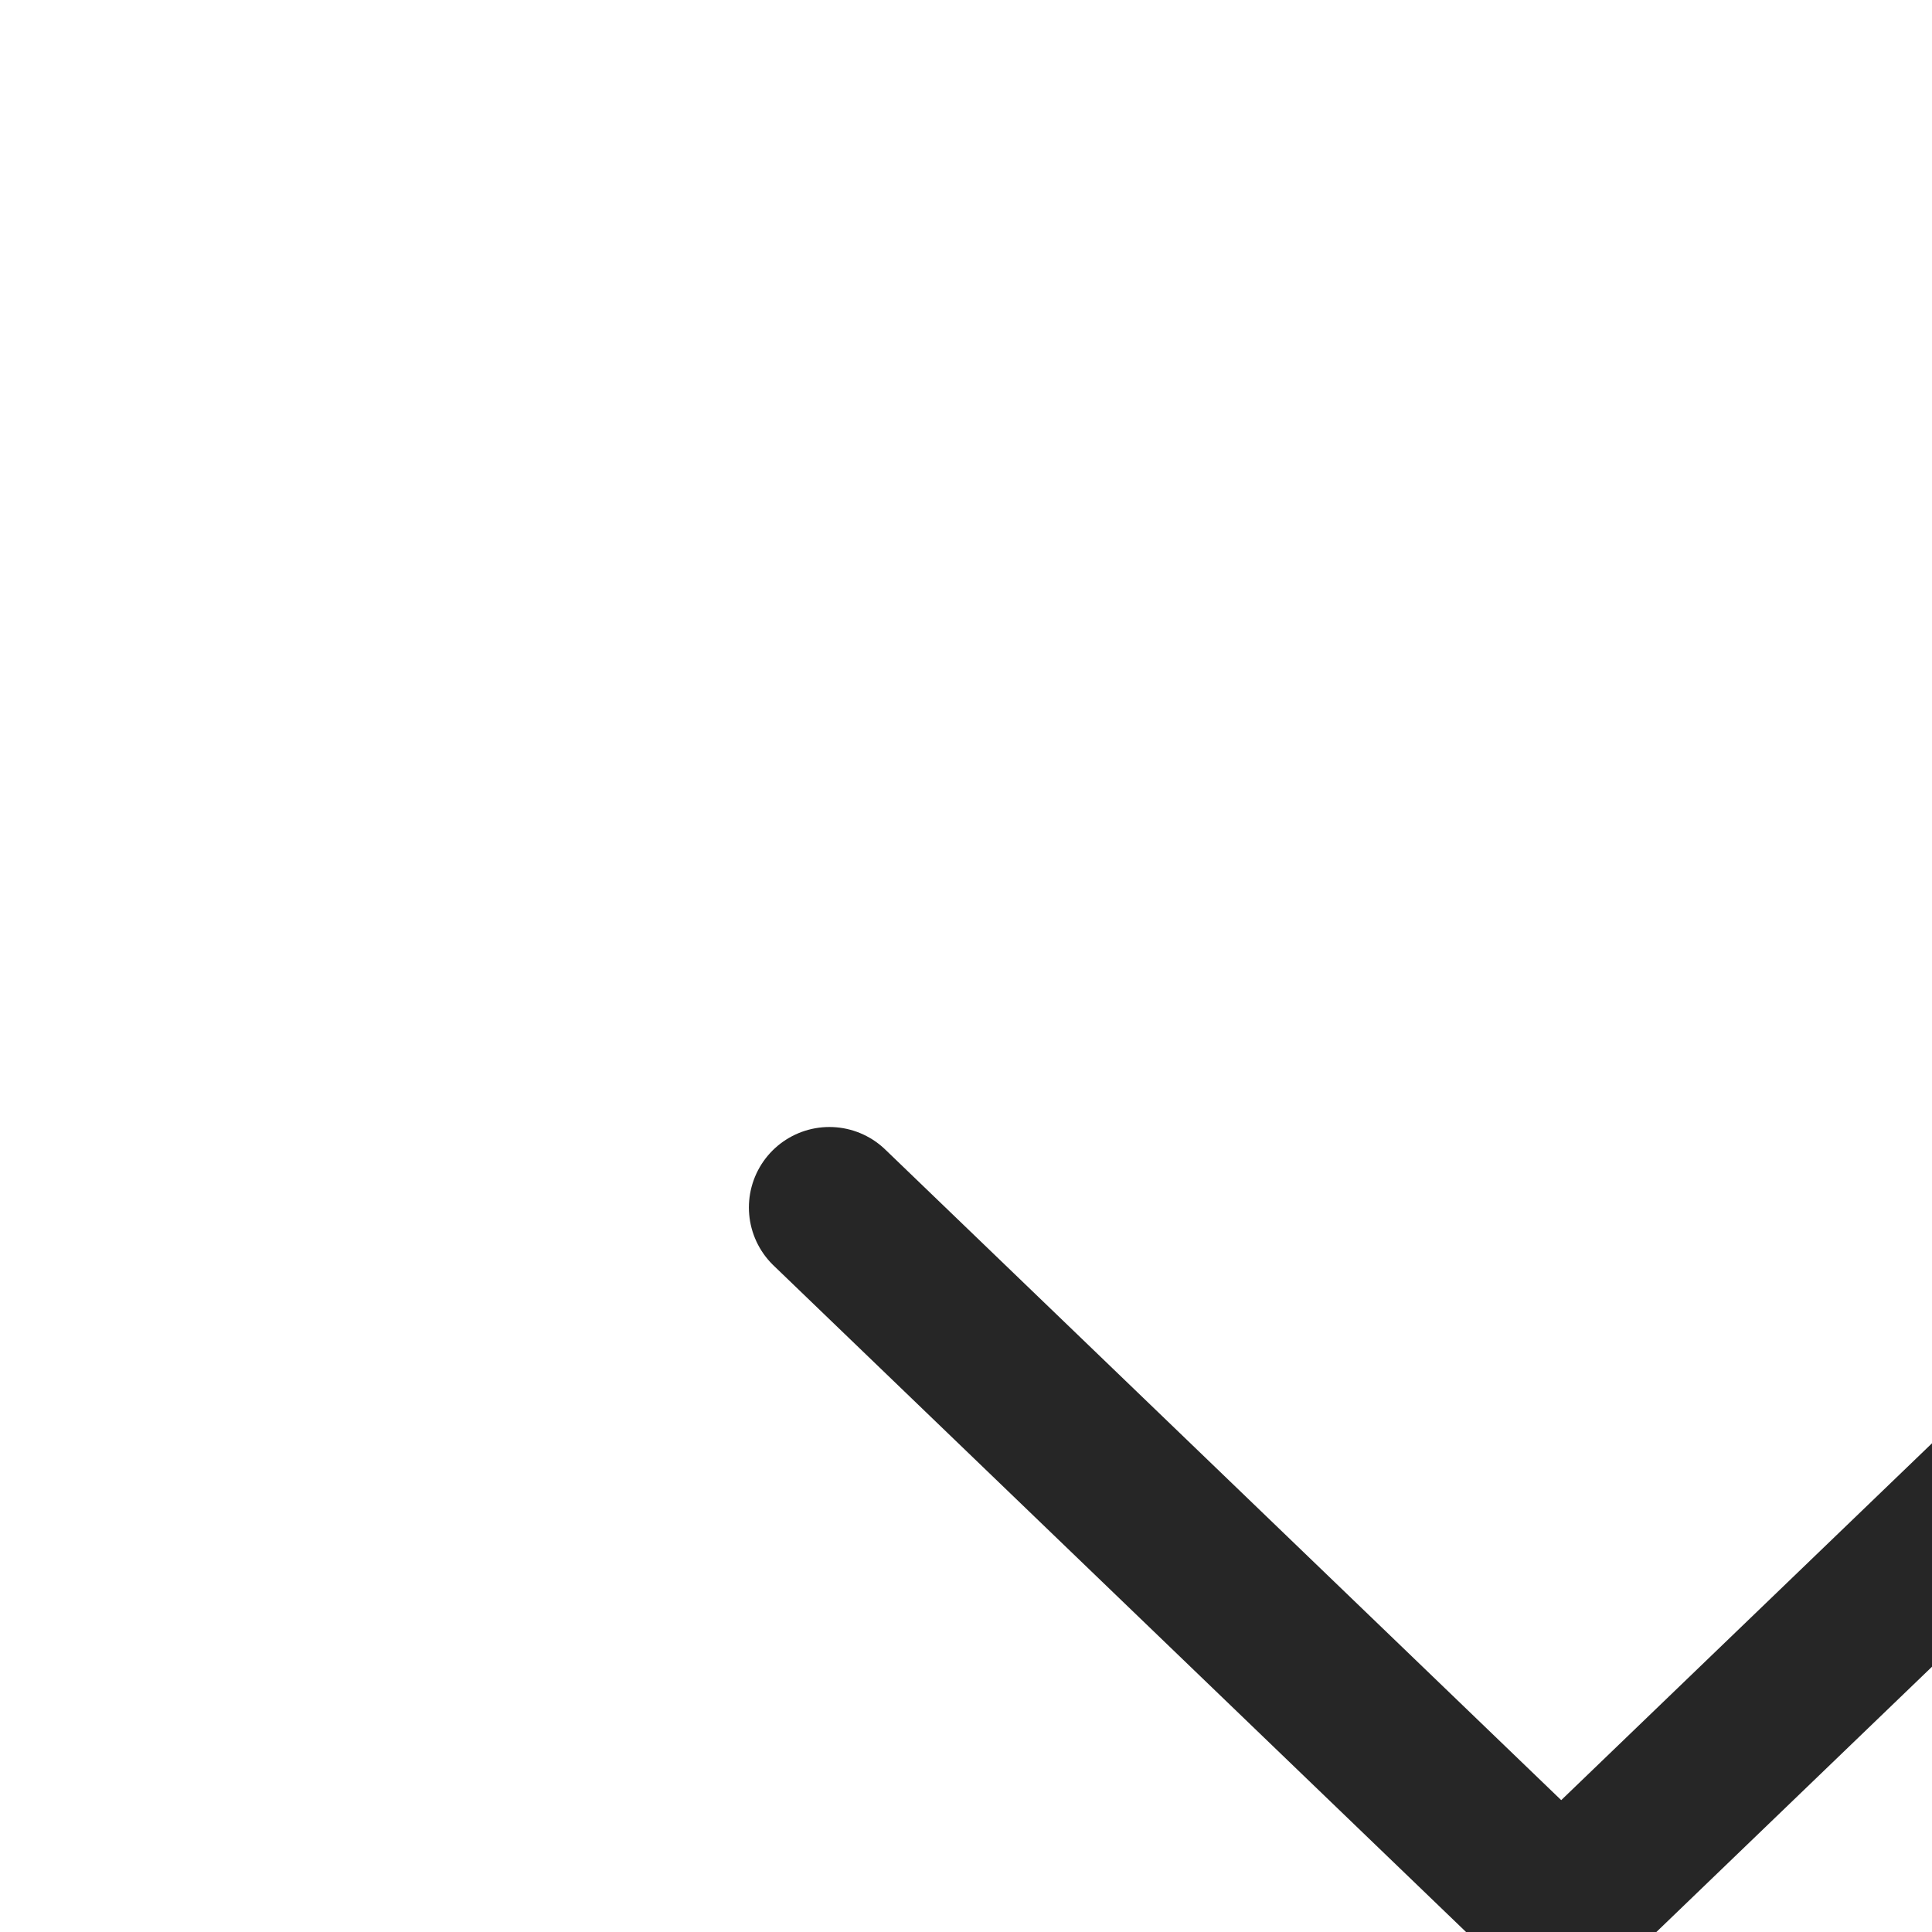
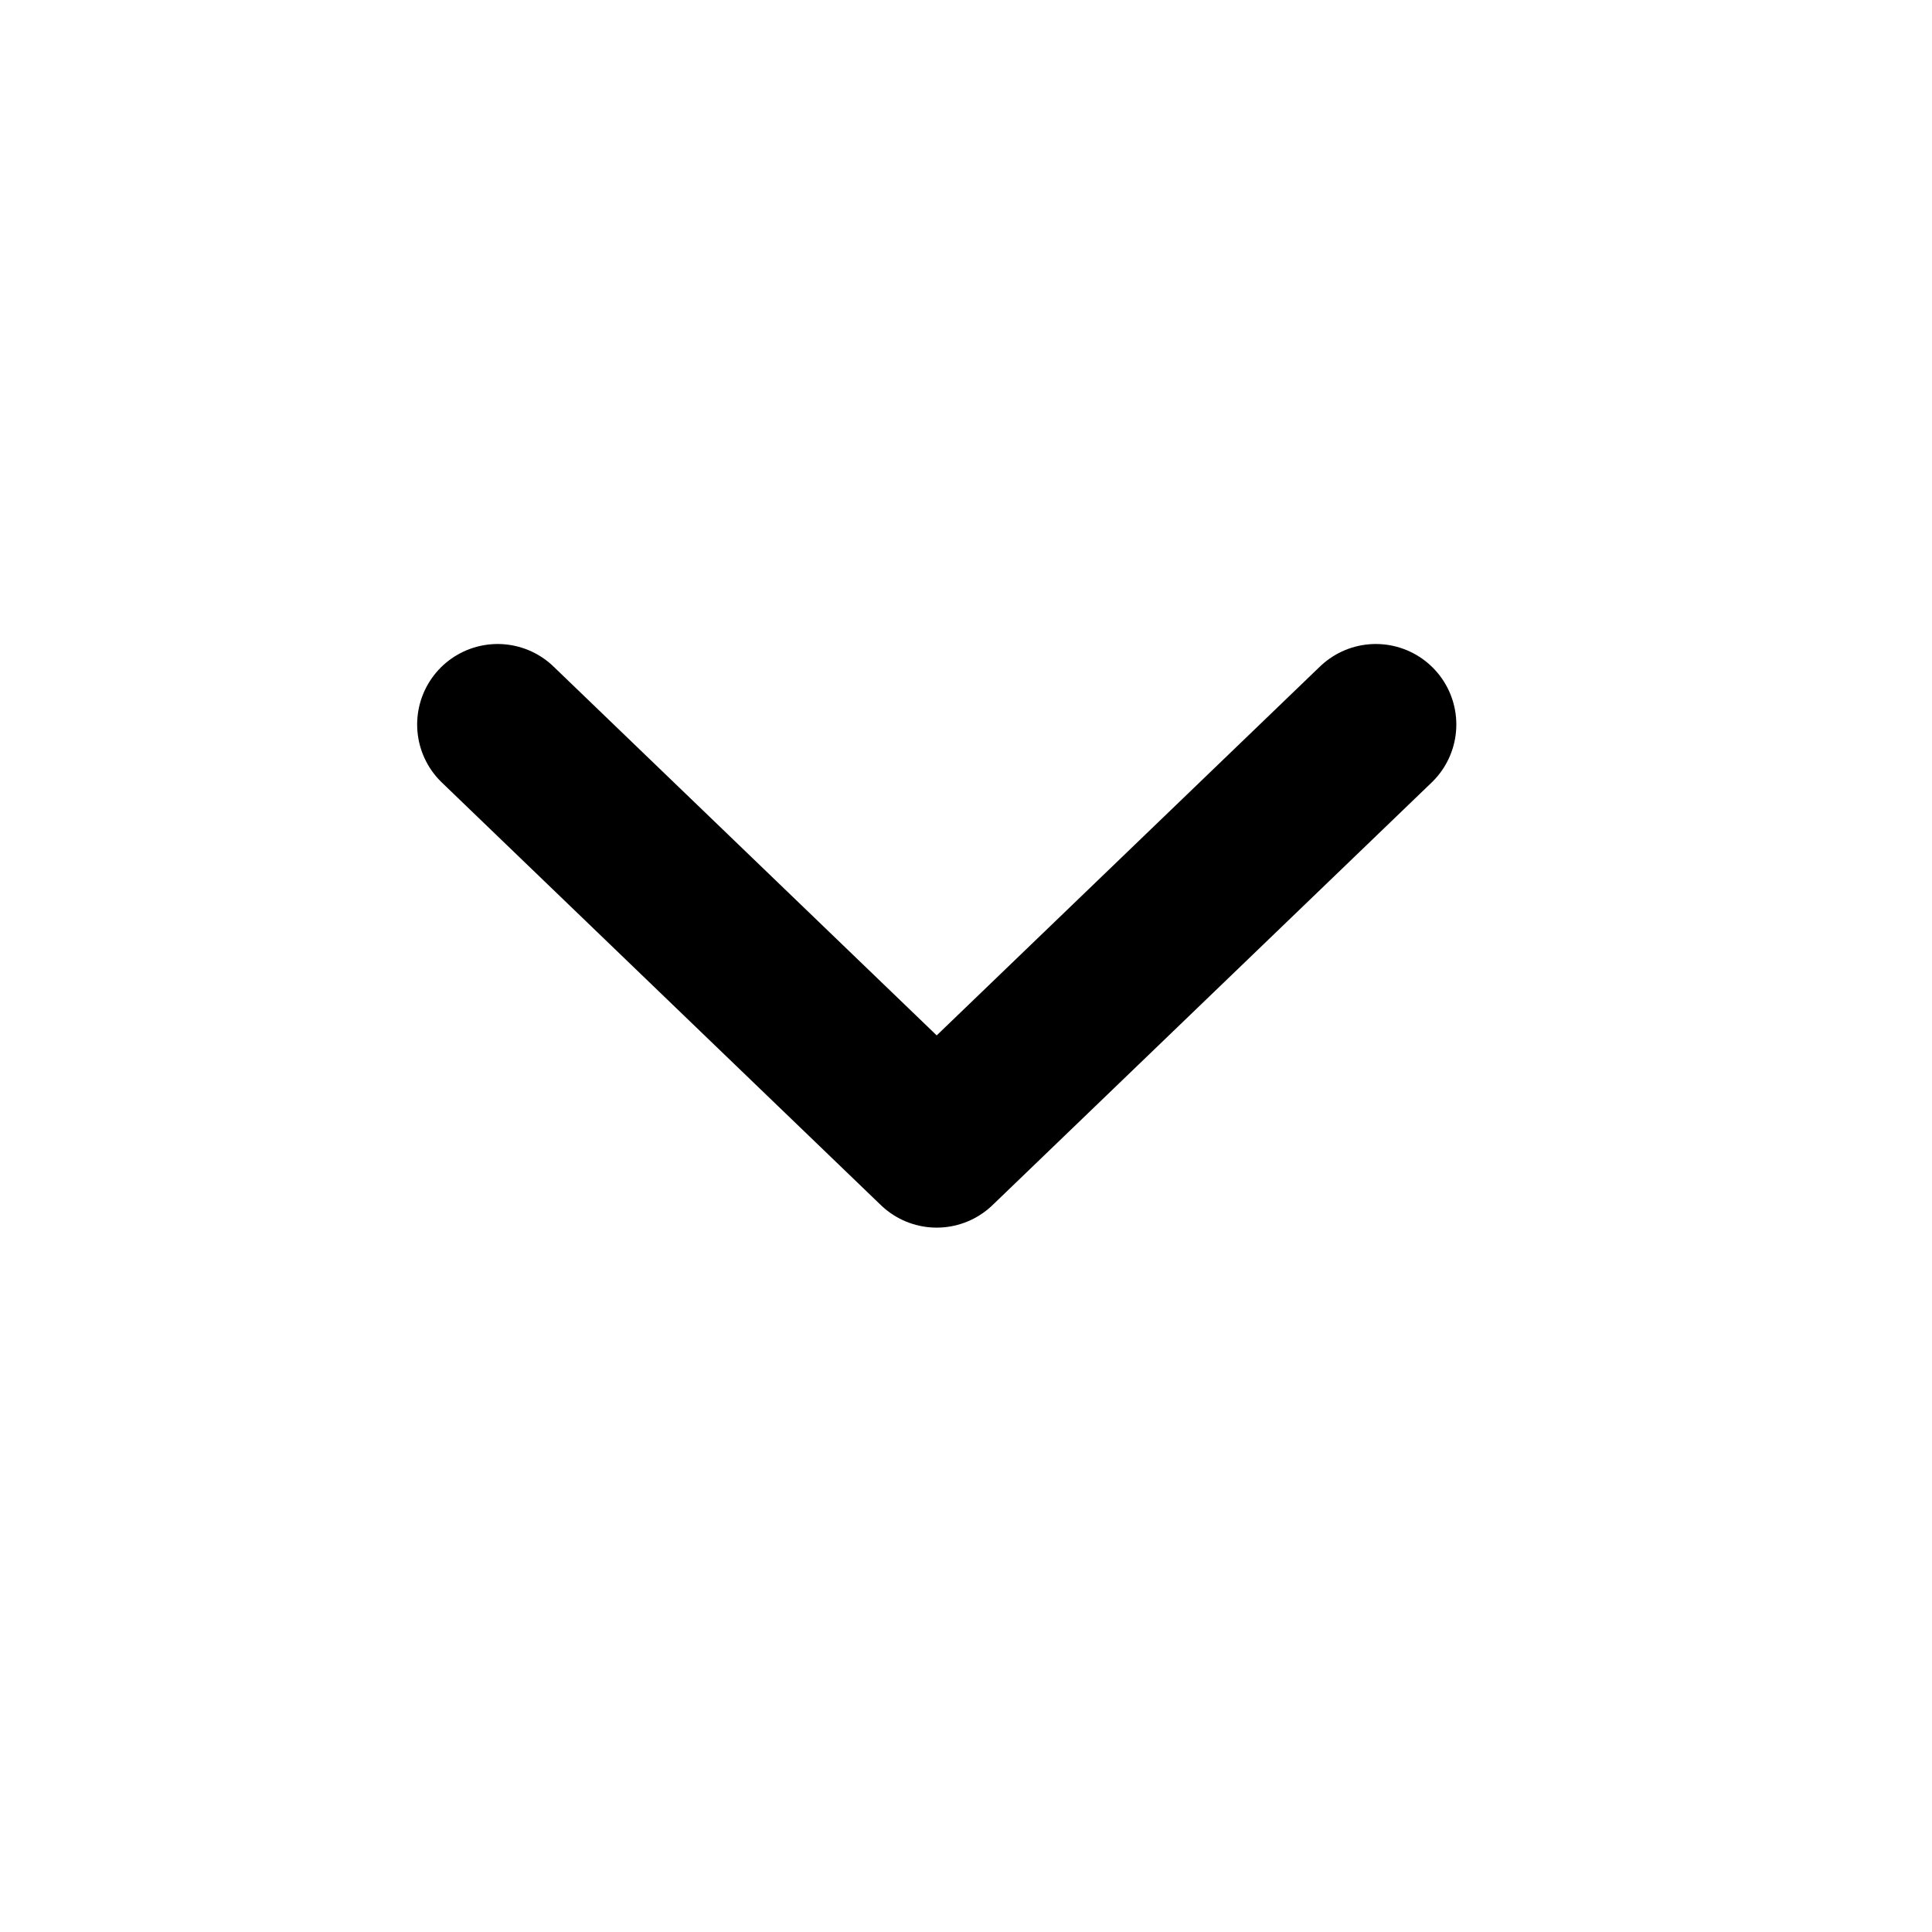
<svg xmlns="http://www.w3.org/2000/svg" width="24" height="24" viewBox="0 0 24 24" fill="none">
-   <path d="M10.303 15L19.394 23.75L28.485 15" stroke="#262626" stroke-width="2" stroke-linecap="round" stroke-linejoin="round" />
+   <path d="M6.182 9L11.636 14.25L17.091 9" stroke="black" stroke-width="2" stroke-linecap="round" stroke-linejoin="round" />
</svg>
